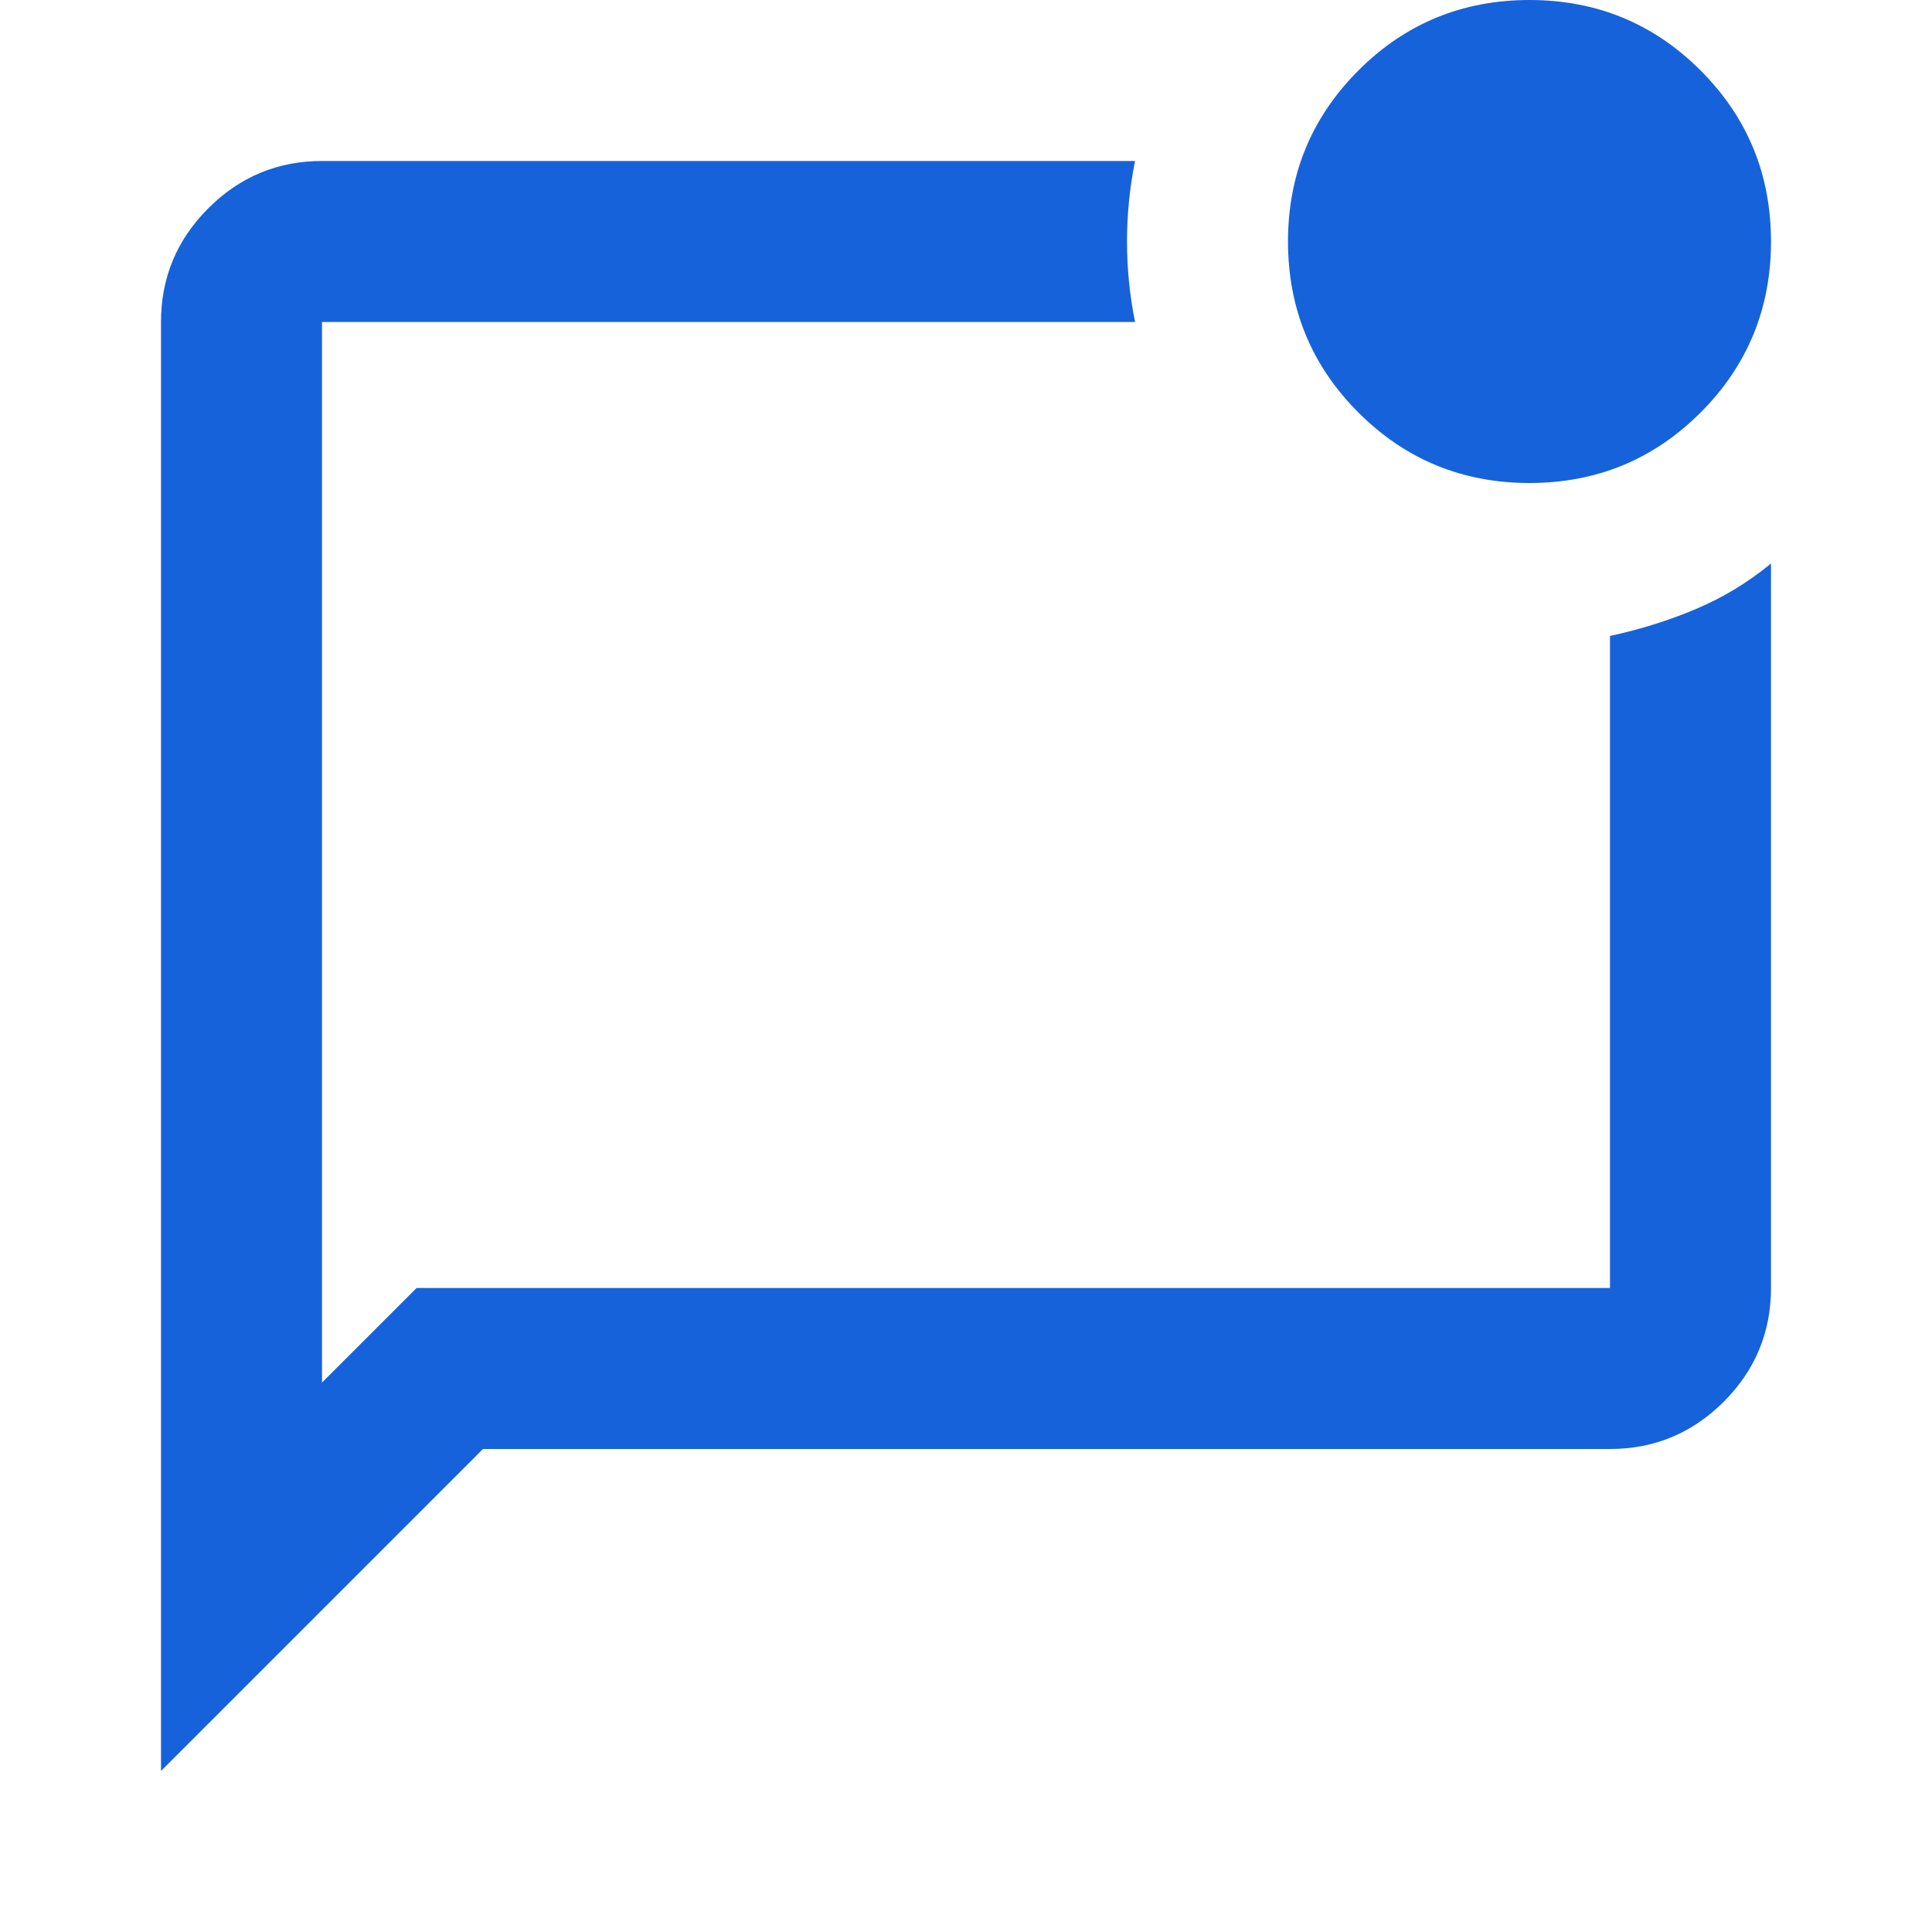
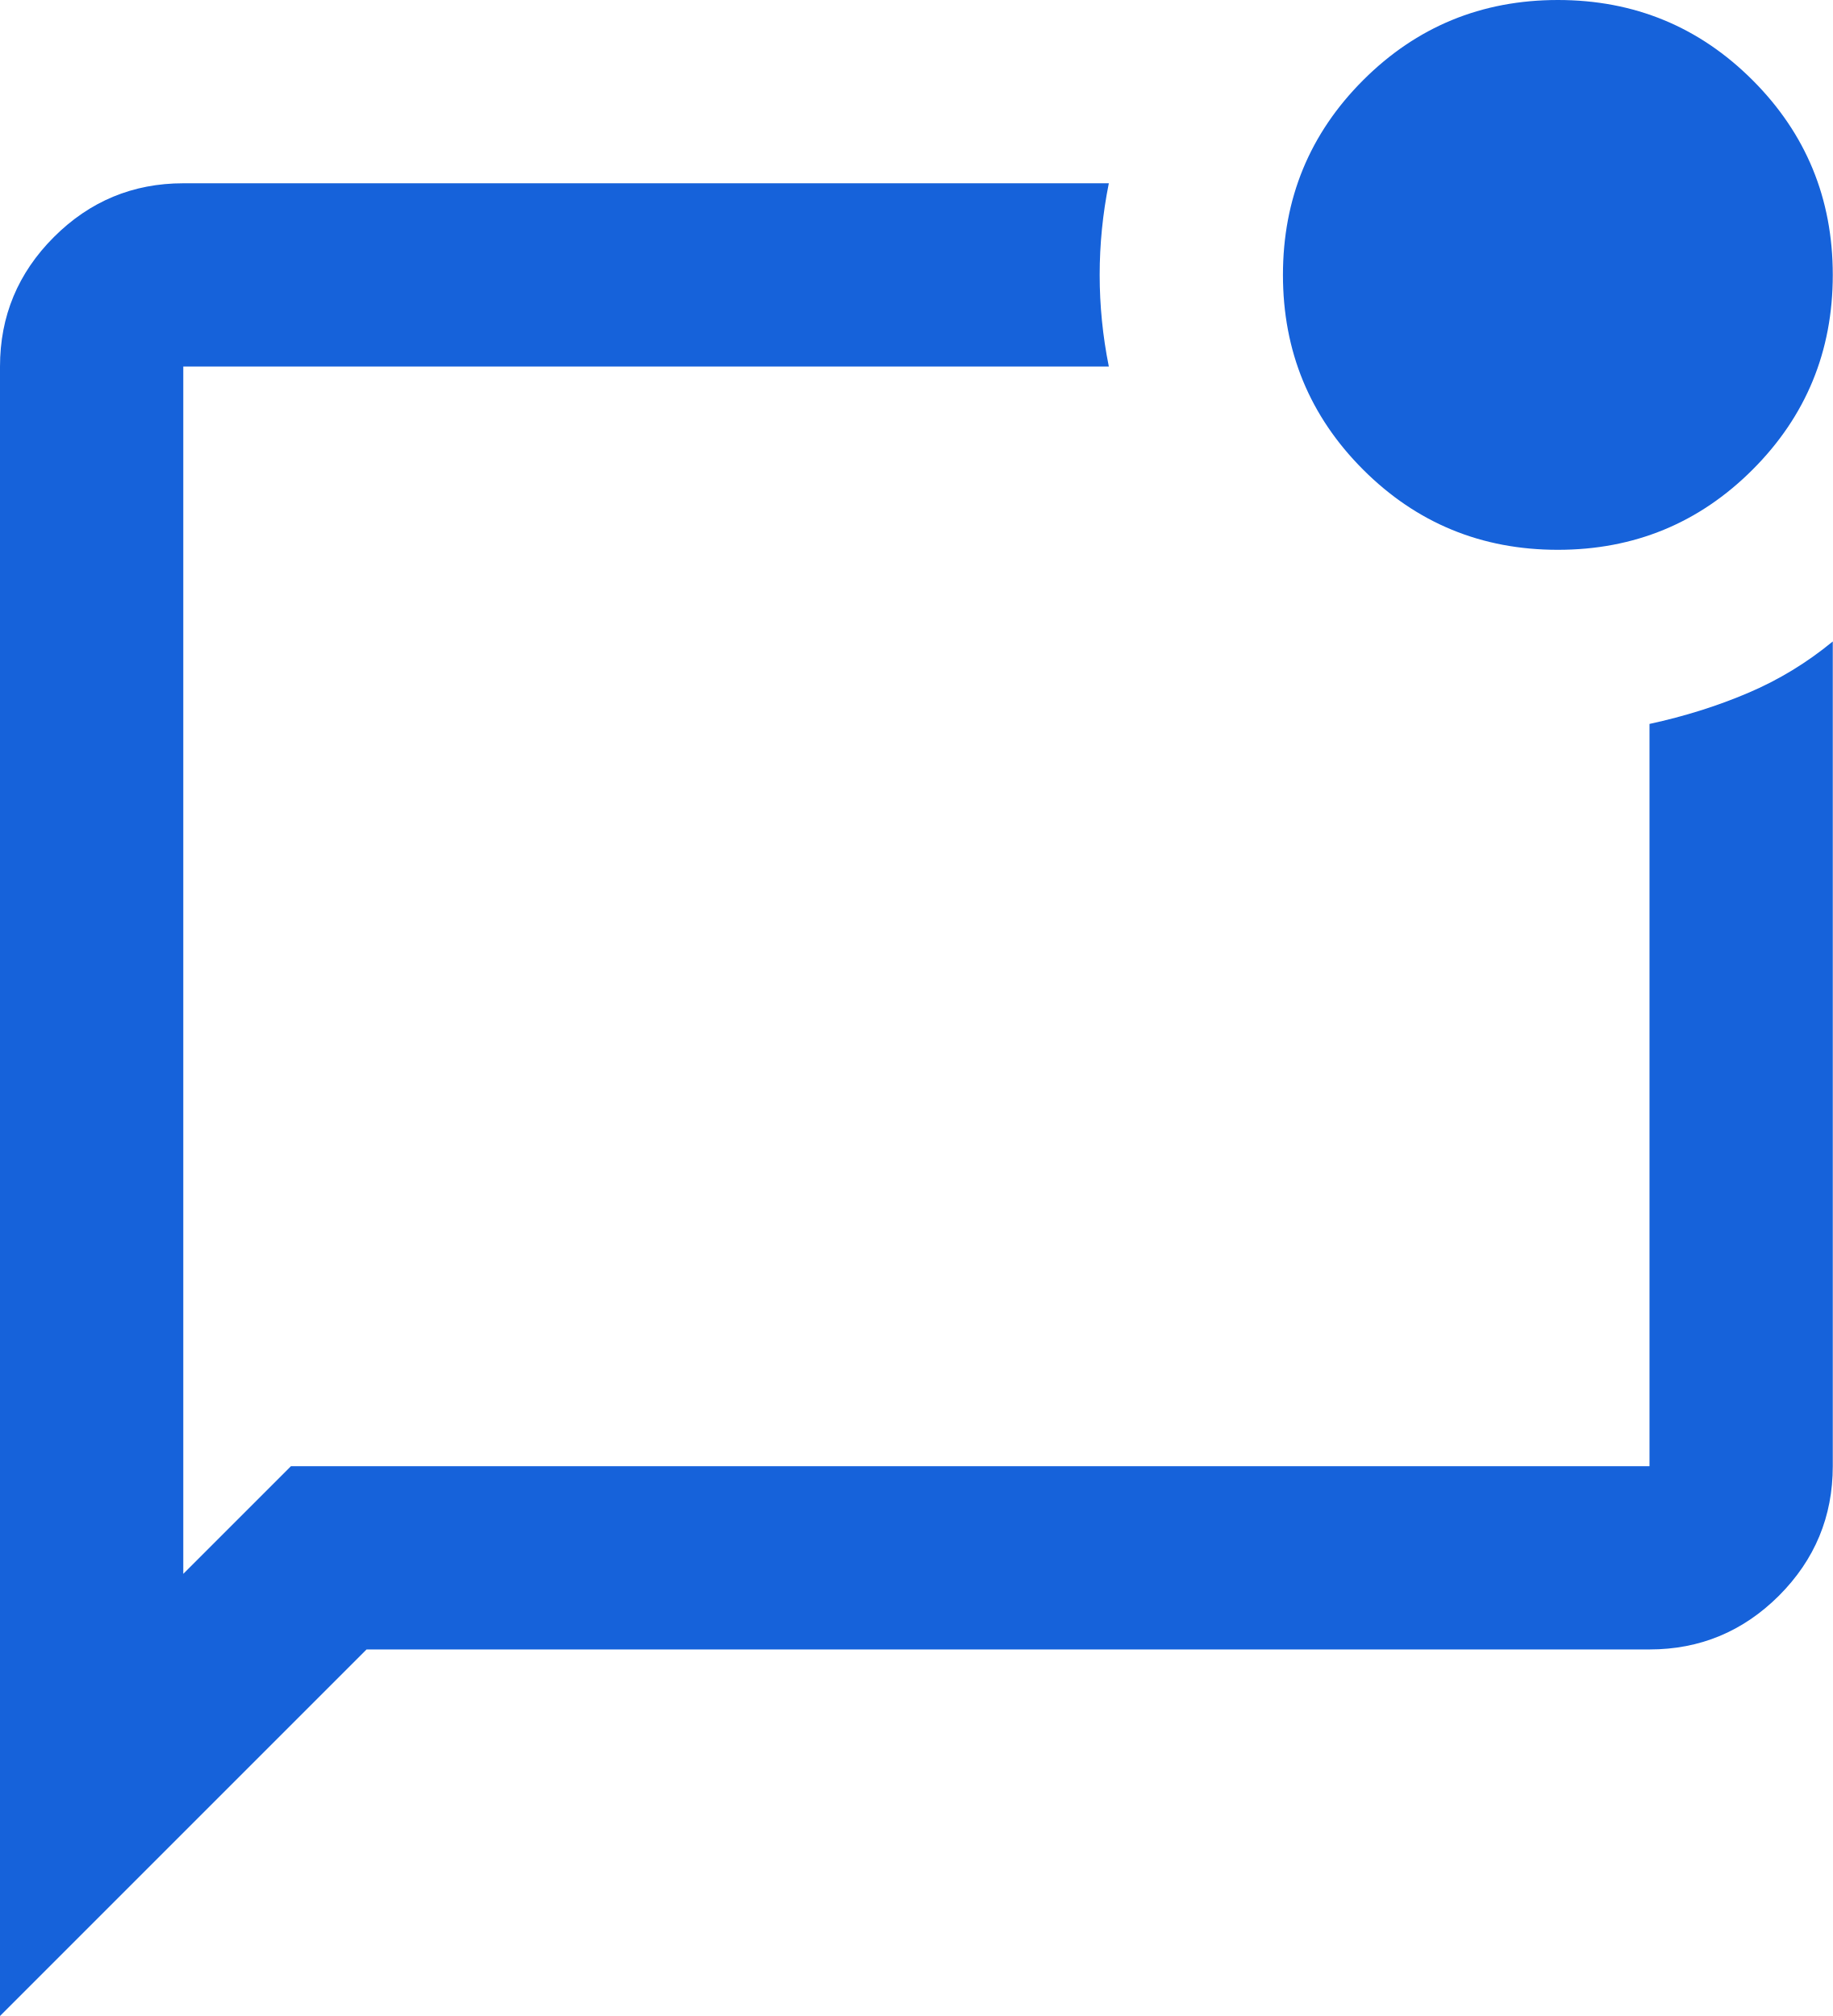
- <svg xmlns="http://www.w3.org/2000/svg" width="24" height="24" viewBox="0 0 24 24" fill="none">
-   <path d="M5.175 16H20V7.9C20.383 7.817 20.742 7.704 21.075 7.562C21.408 7.421 21.717 7.233 22 7V16C22 16.55 21.804 17.021 21.413 17.413C21.021 17.804 20.55 18 20 18H6L2 22V4C2 3.45 2.196 2.979 2.588 2.587C2.979 2.196 3.45 2 4 2H14.1C14.033 2.333 14 2.667 14 3C14 3.333 14.033 3.667 14.1 4H4V17.175L5.175 16ZM19 6C18.167 6 17.458 5.708 16.875 5.125C16.292 4.542 16 3.833 16 3C16 2.167 16.292 1.458 16.875 0.875C17.458 0.292 18.167 0 19 0C19.833 0 20.542 0.292 21.125 0.875C21.708 1.458 22 2.167 22 3C22 3.833 21.708 4.542 21.125 5.125C20.542 5.708 19.833 6 19 6Z" fill="#1662DA" />
+ <svg xmlns="http://www.w3.org/2000/svg" width="20" height="22" viewBox="0 0 20 22" fill="none">
+   <path d="M3.175 16H18V7.9C18.383 7.817 18.742 7.704 19.075 7.562C19.408 7.421 19.717 7.233 20 7V16C20 16.55 19.804 17.021 19.413 17.413C19.021 17.804 18.55 18 18 18H4L0 22V4C0 3.45 0.196 2.979 0.588 2.587C0.979 2.196 1.45 2 2 2H12.1C12.033 2.333 12 2.667 12 3C12 3.333 12.033 3.667 12.1 4H2V17.175L3.175 16ZM17 6C16.167 6 15.458 5.708 14.875 5.125C14.292 4.542 14 3.833 14 3C14 2.167 14.292 1.458 14.875 0.875C15.458 0.292 16.167 0 17 0C17.833 0 18.542 0.292 19.125 0.875C19.708 1.458 20 2.167 20 3C20 3.833 19.708 4.542 19.125 5.125C18.542 5.708 17.833 6 17 6Z" fill="#1662DA" />
</svg>
